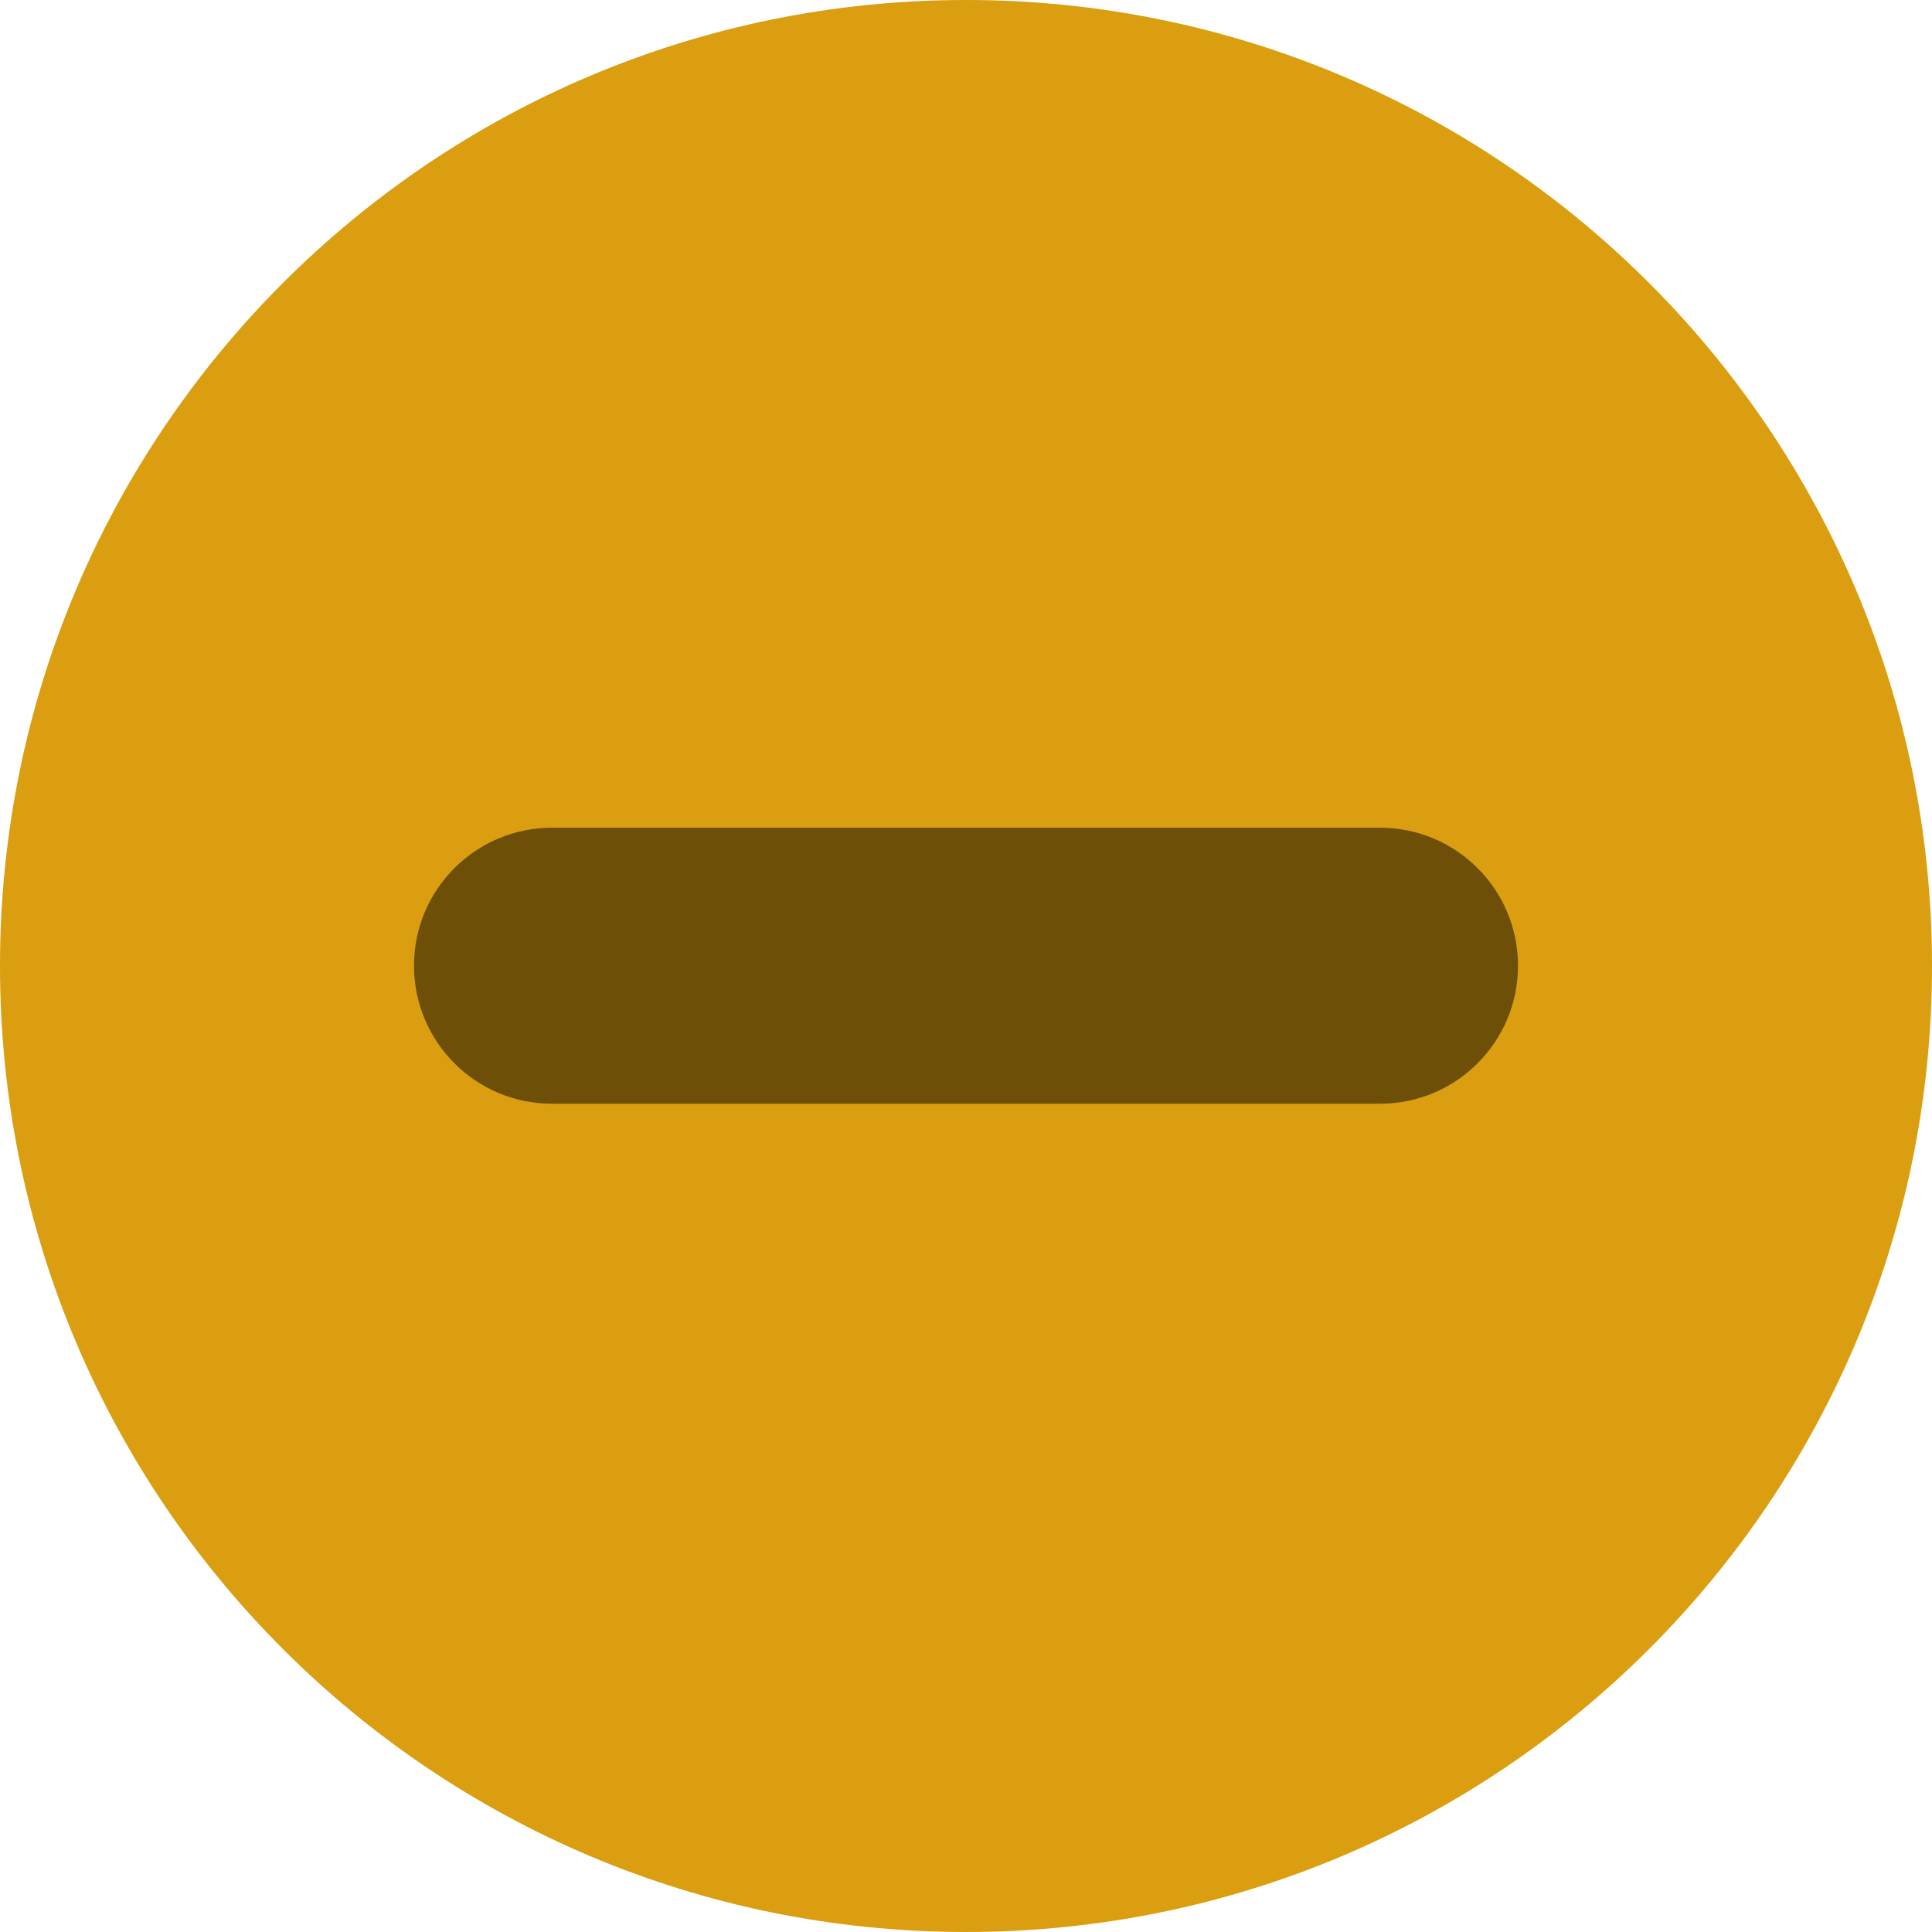
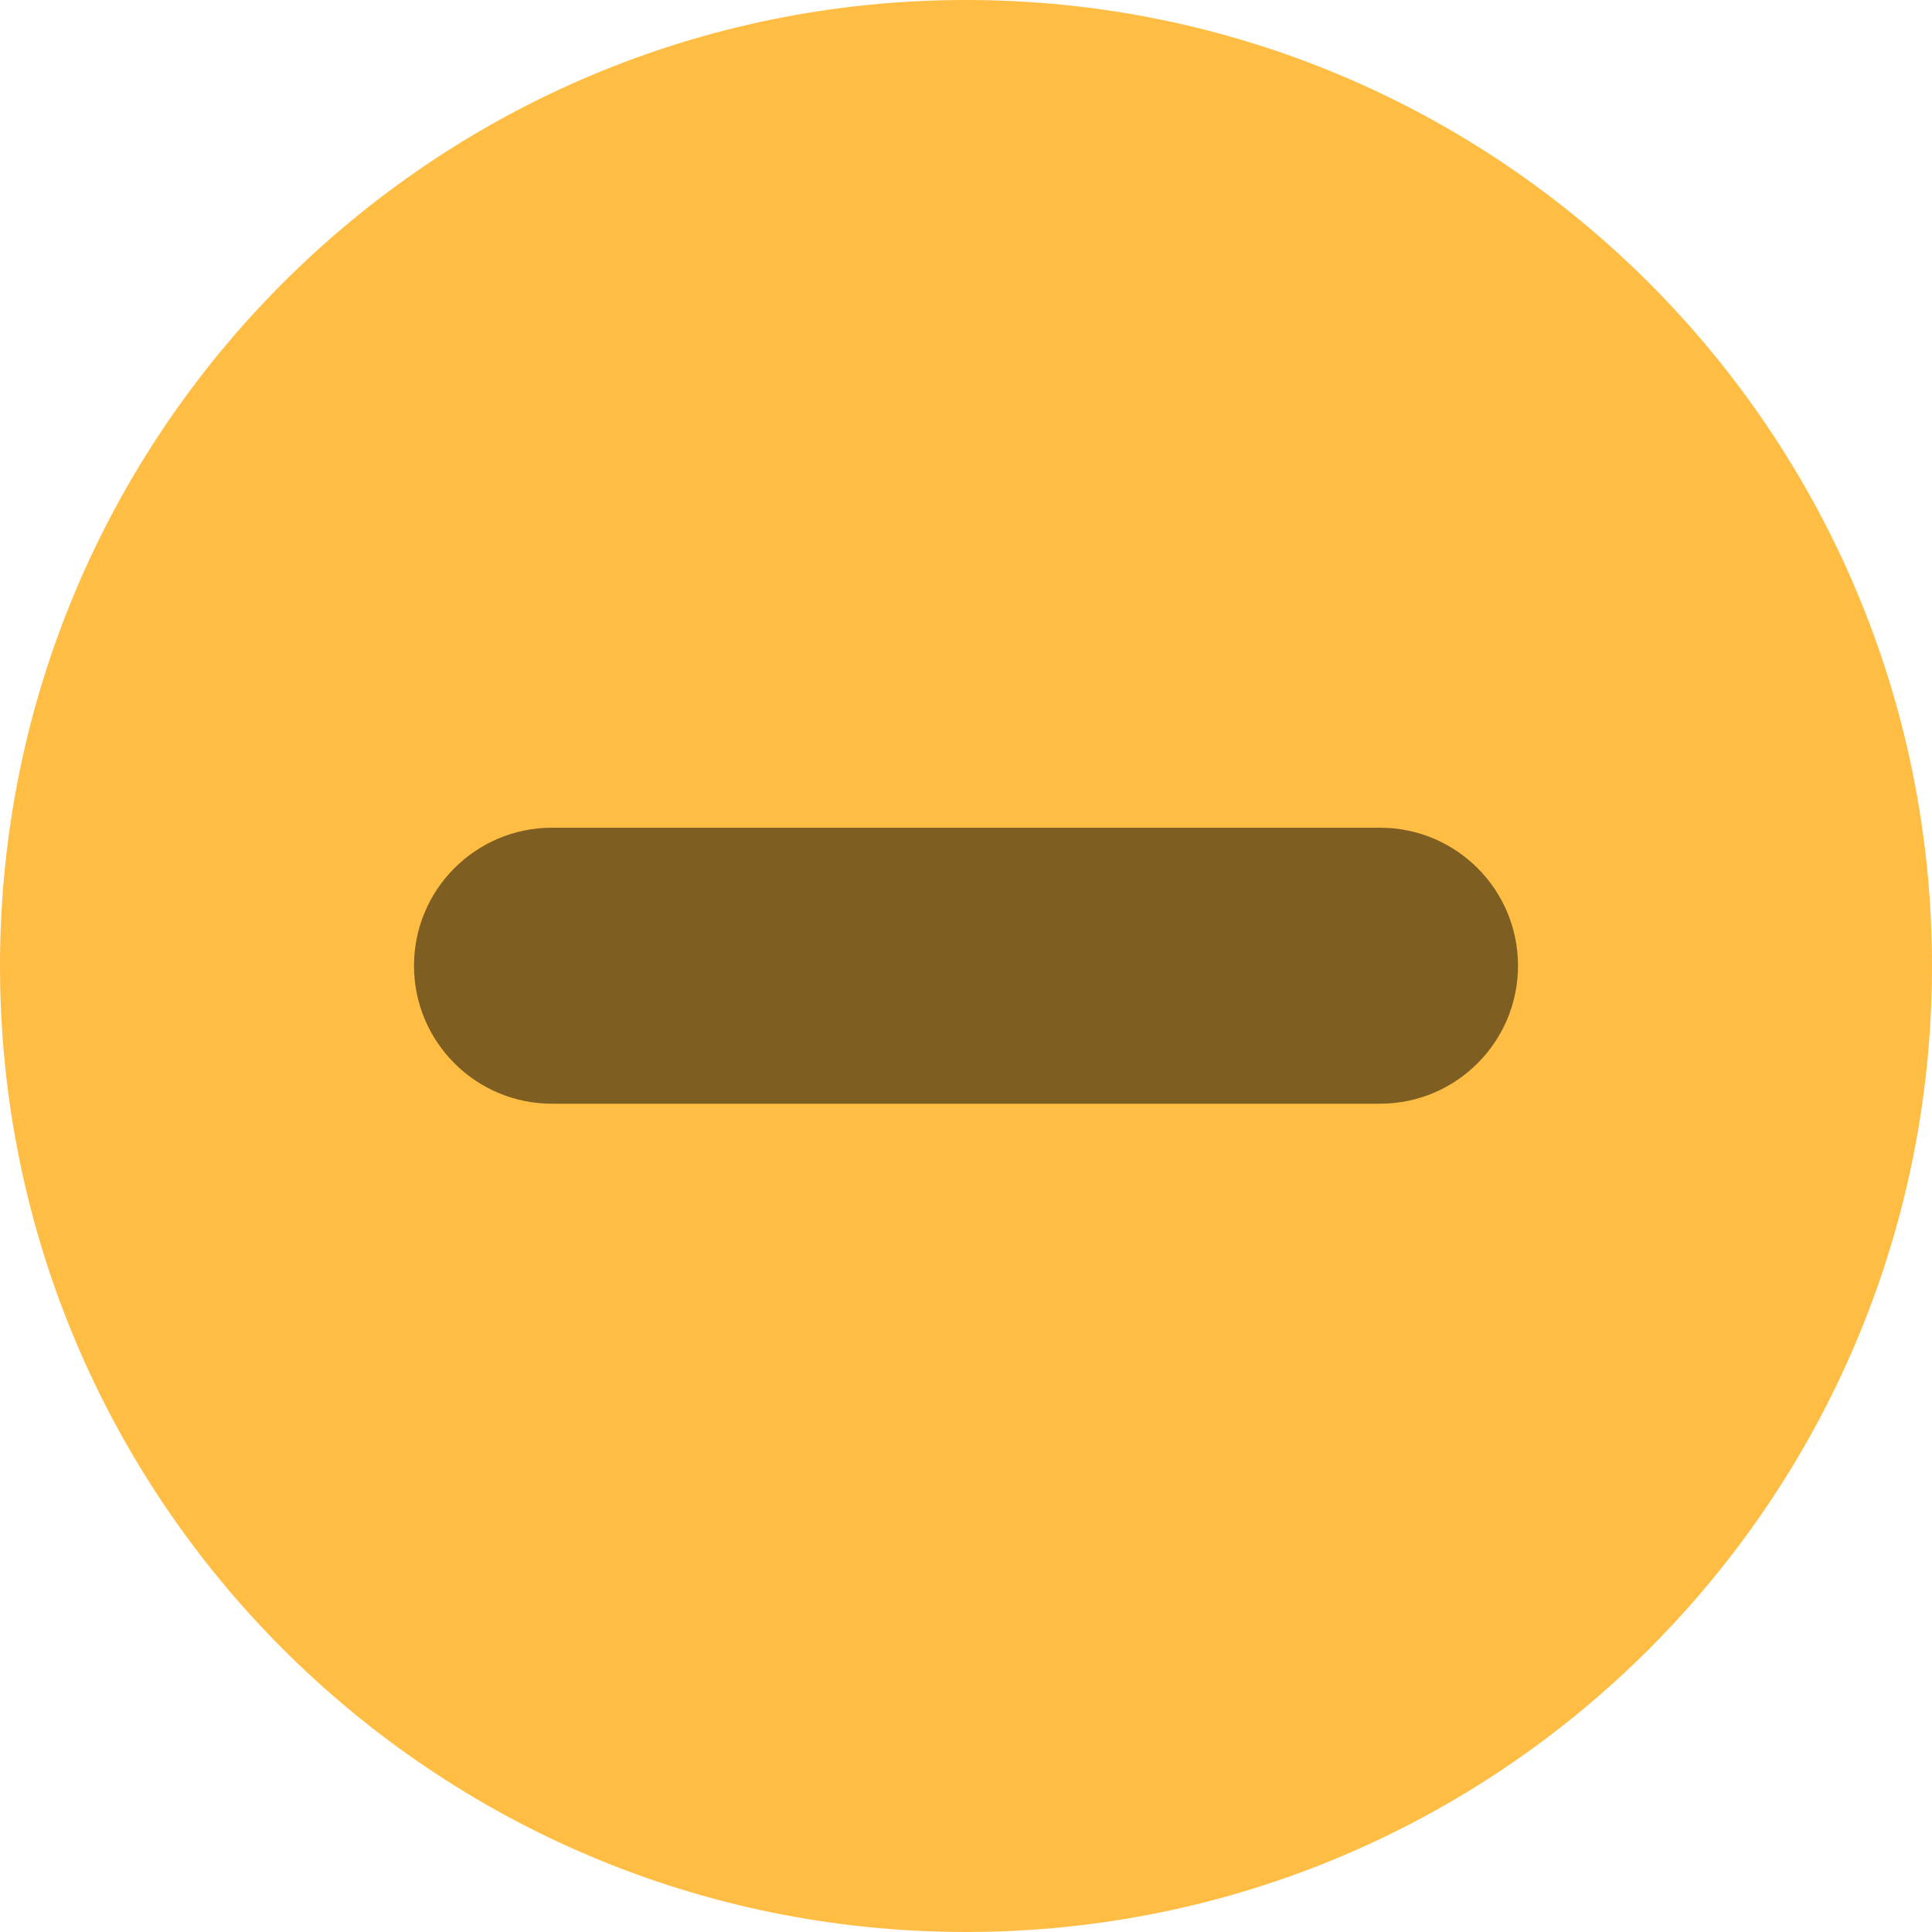
<svg xmlns="http://www.w3.org/2000/svg" width="14" height="14" version="1.1" style="enable-background:new" id="svg8">
  <defs id="defs12" />
  <g transform="translate(-5,-1033.362)" id="g6">
-     <path style="fill:#da9e10;fill-opacity:1;fill-rule:evenodd;stroke:none" d="m 12,1047.362 c 3.866,0 7,-3.134 7,-7 0,-3.866 -3.134,-7 -7,-7 -3.866,0 -7,3.134 -7,7 0,3.866 3.134,7 7,7" id="path2" />
+     <path style="fill:#FFBD44;fill-opacity:1;fill-rule:evenodd;stroke:none" d="m 12,1047.362 c 3.866,0 7,-3.134 7,-7 0,-3.866 -3.134,-7 -7,-7 -3.866,0 -7,3.134 -7,7 0,3.866 3.134,7 7,7" id="path2" />
    <rect style="opacity:0.5;fill:#000000;fill-opacity:1;stroke:none;stroke-width:2;stroke-linecap:round;stroke-linejoin:round;stroke-miterlimit:4;stroke-dasharray:none;stroke-opacity:1" width="8" height="2" x="8" y="1039.36" ry="1" id="rect4" />
  </g>
</svg>
